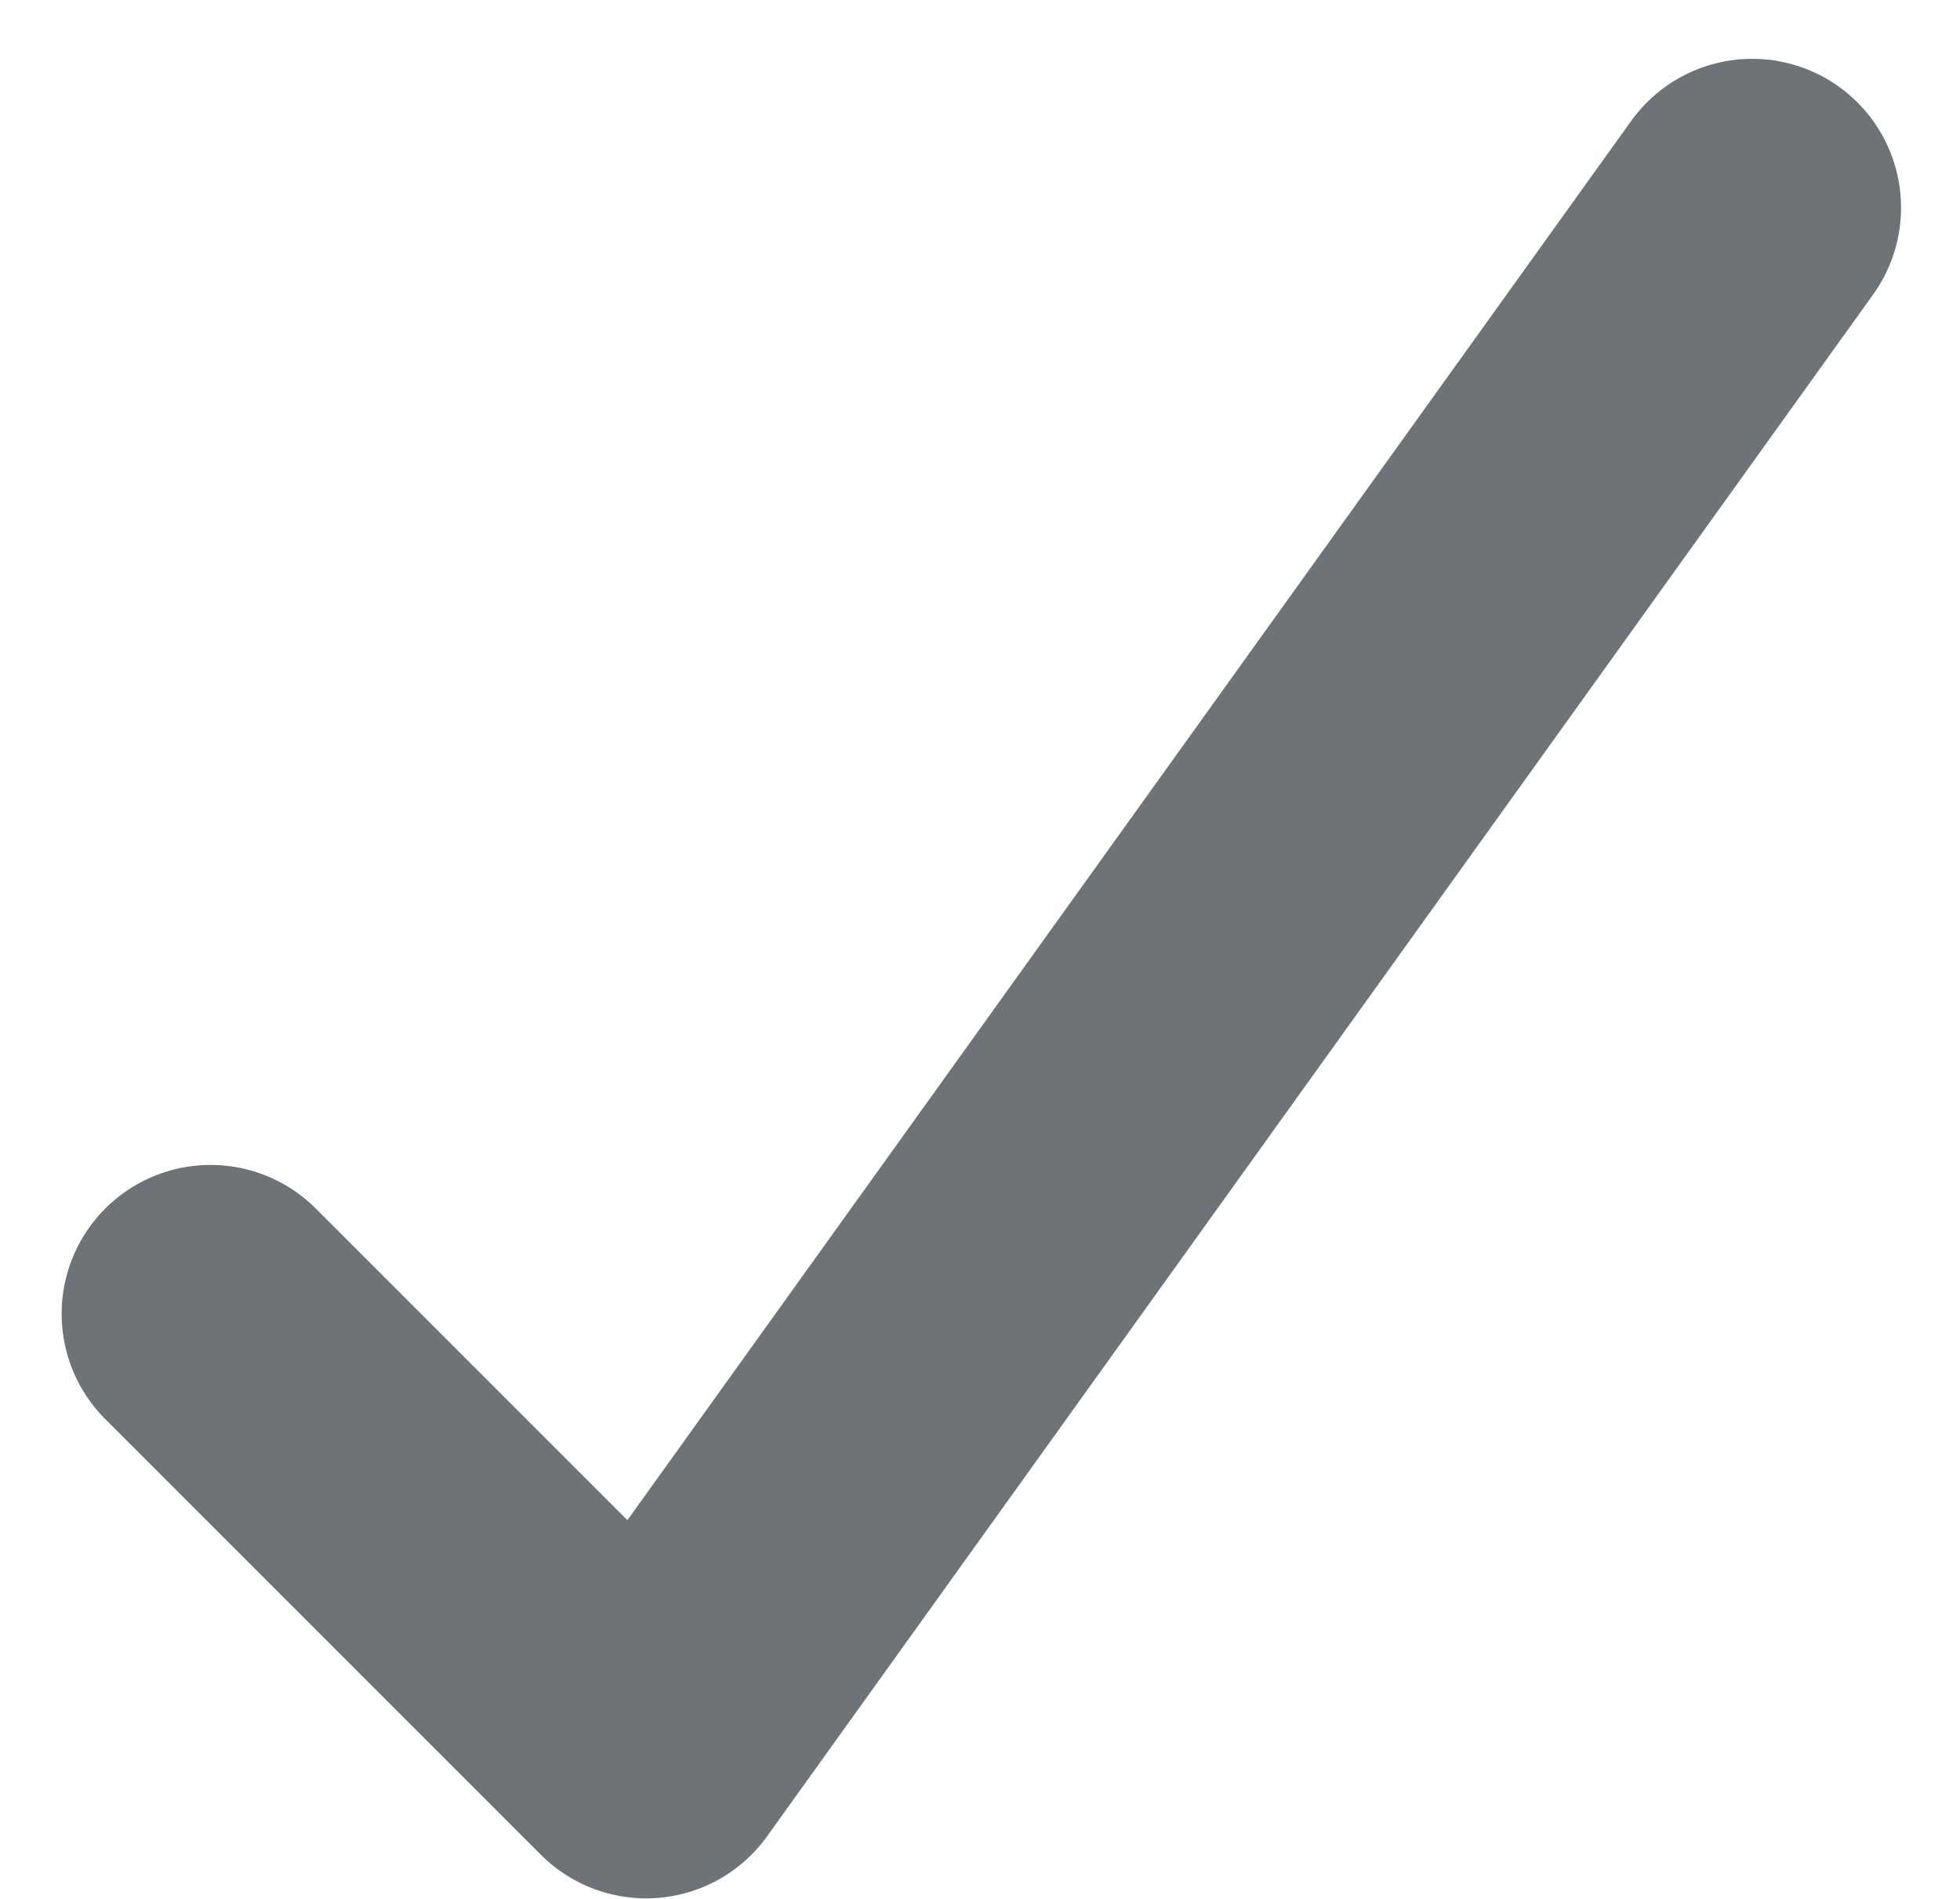
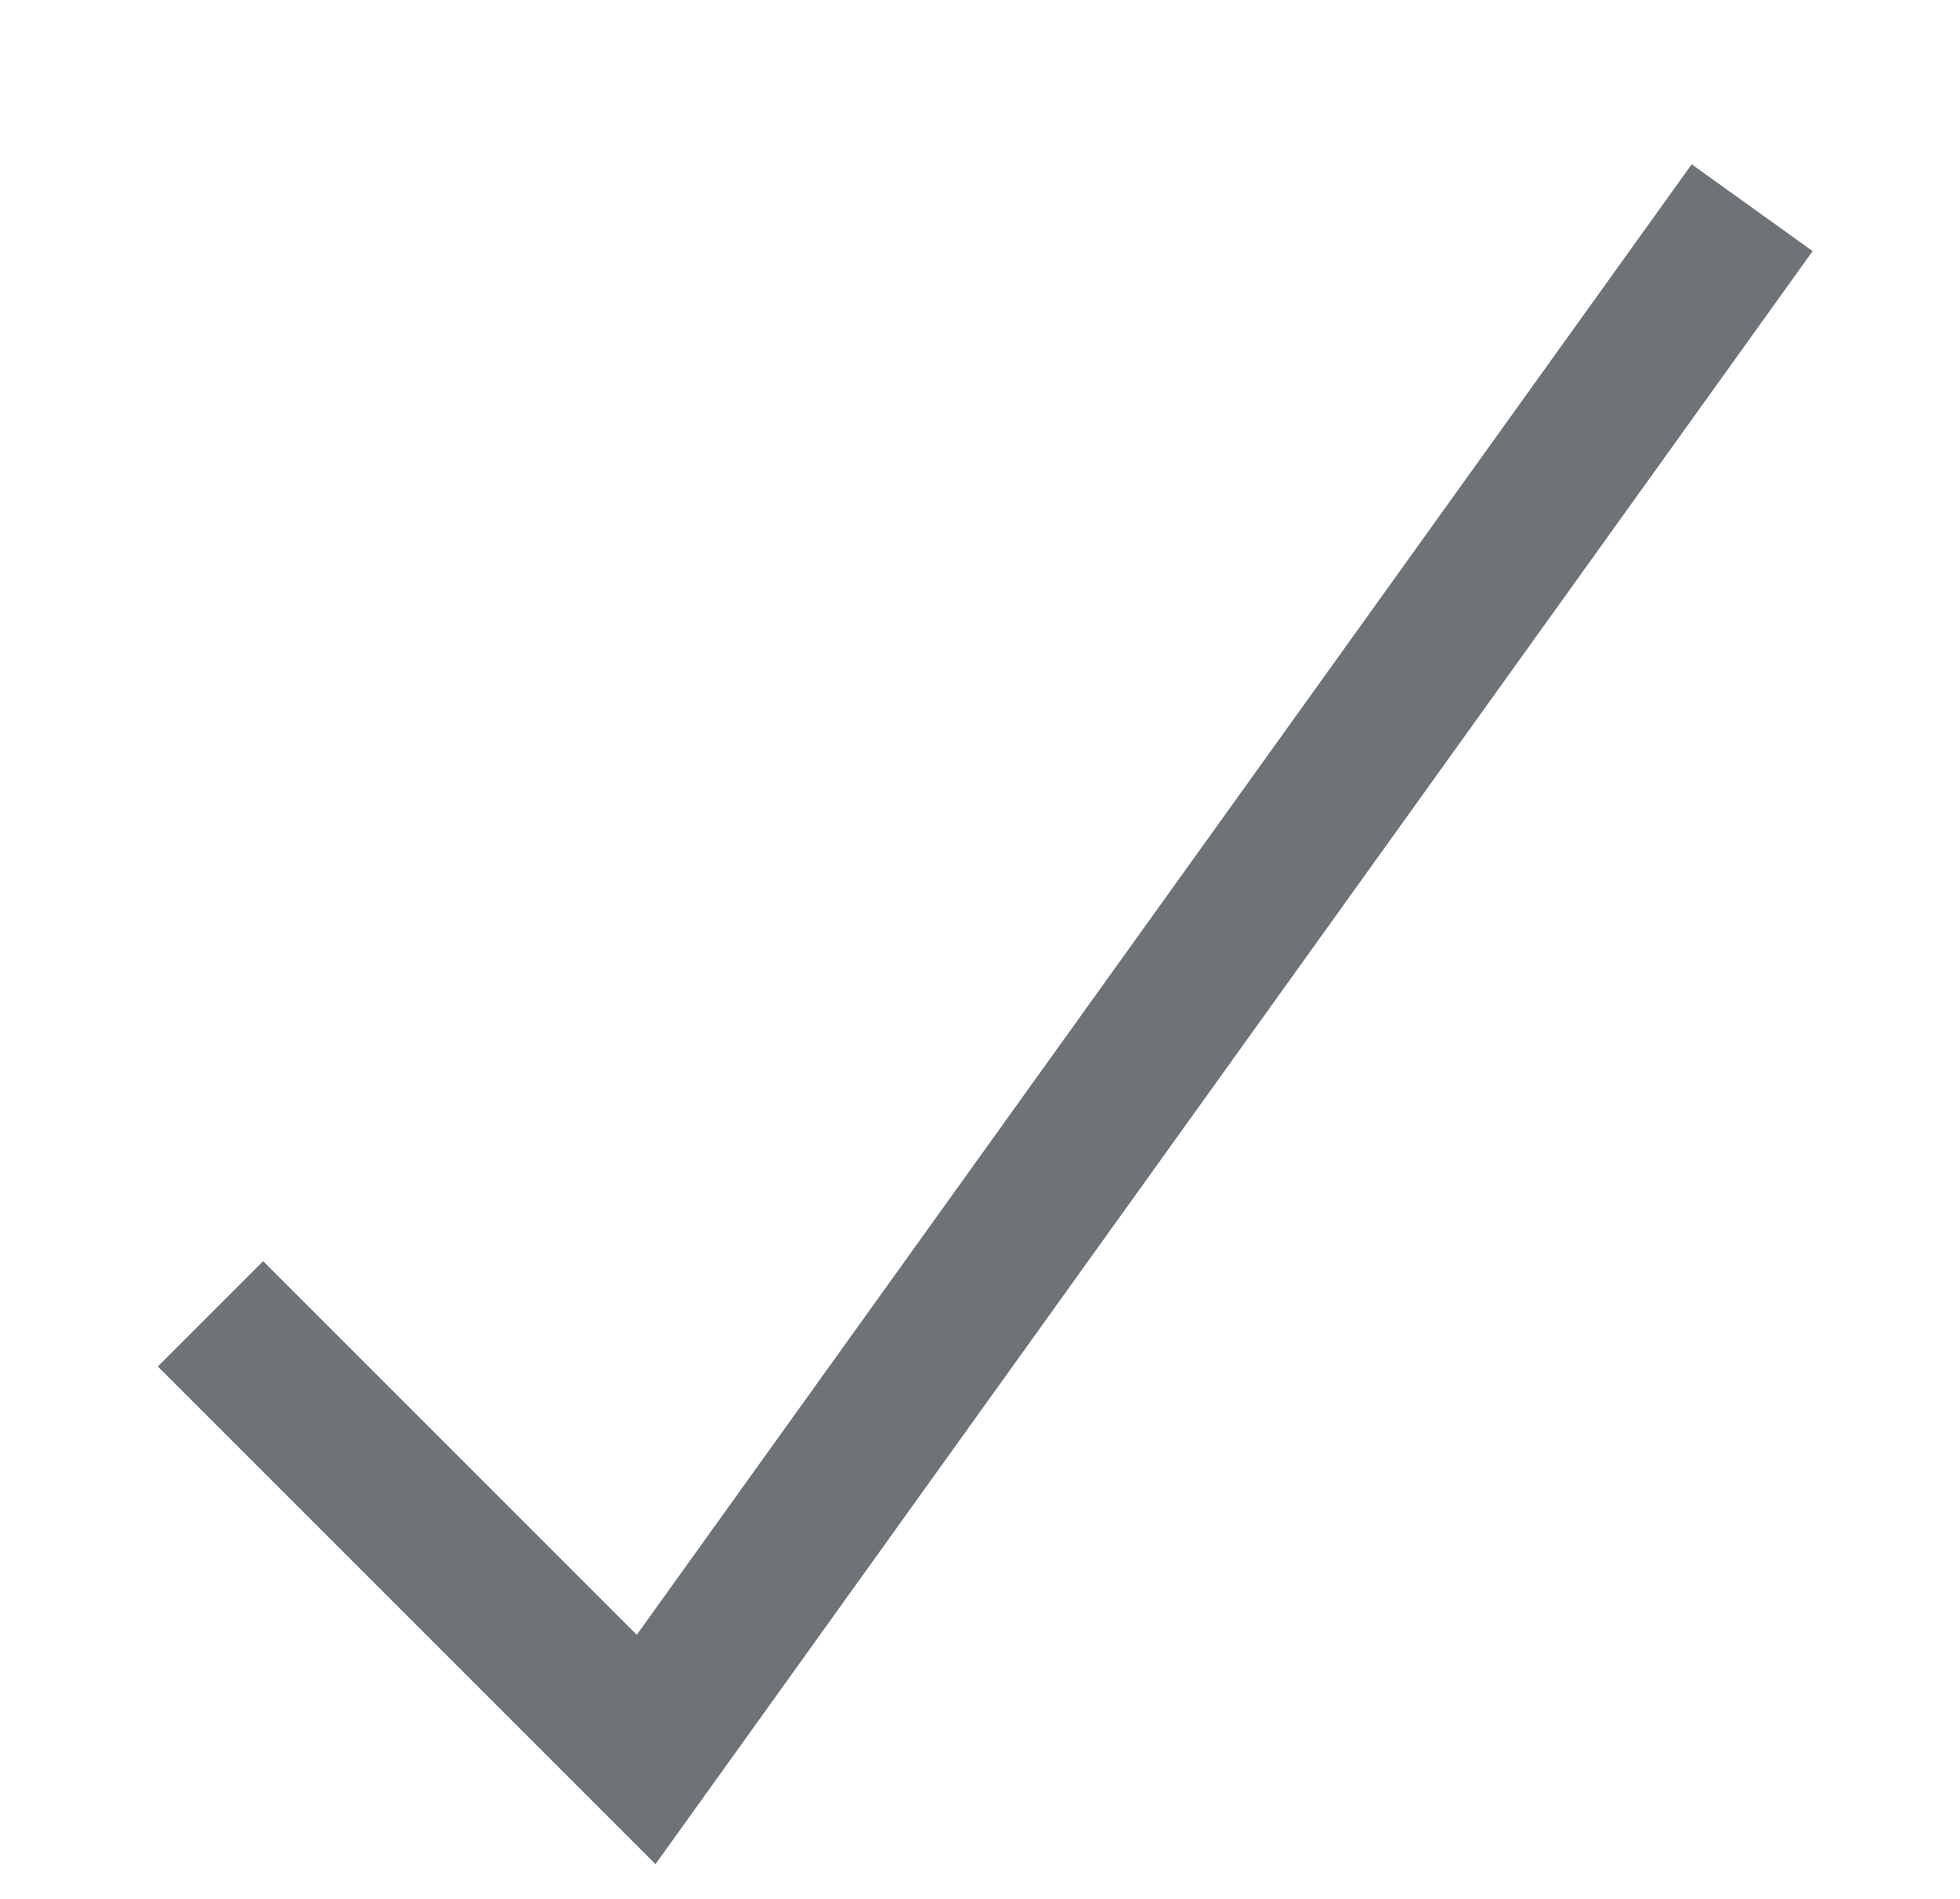
<svg xmlns="http://www.w3.org/2000/svg" width="13.165" height="12.75" viewBox="0 0 13.165 12.75">
-   <path id="Path_56" data-name="Path 56" d="M10.855.5,3.426,10.855.5,7.929" transform="translate(0.914 0.895)" fill="none" stroke="#6E7377" stroke-linecap="round" stroke-linejoin="round" stroke-width="2" />
+   <path id="Path_56" data-name="Path 56" d="M10.855.5,3.426,10.855.5,7.929" transform="translate(0.914 0.895)" fill="none" stroke="#6E7377" strokeLinecap="round" strokeLinejoin="round" strokeWidth="2" />
</svg>
